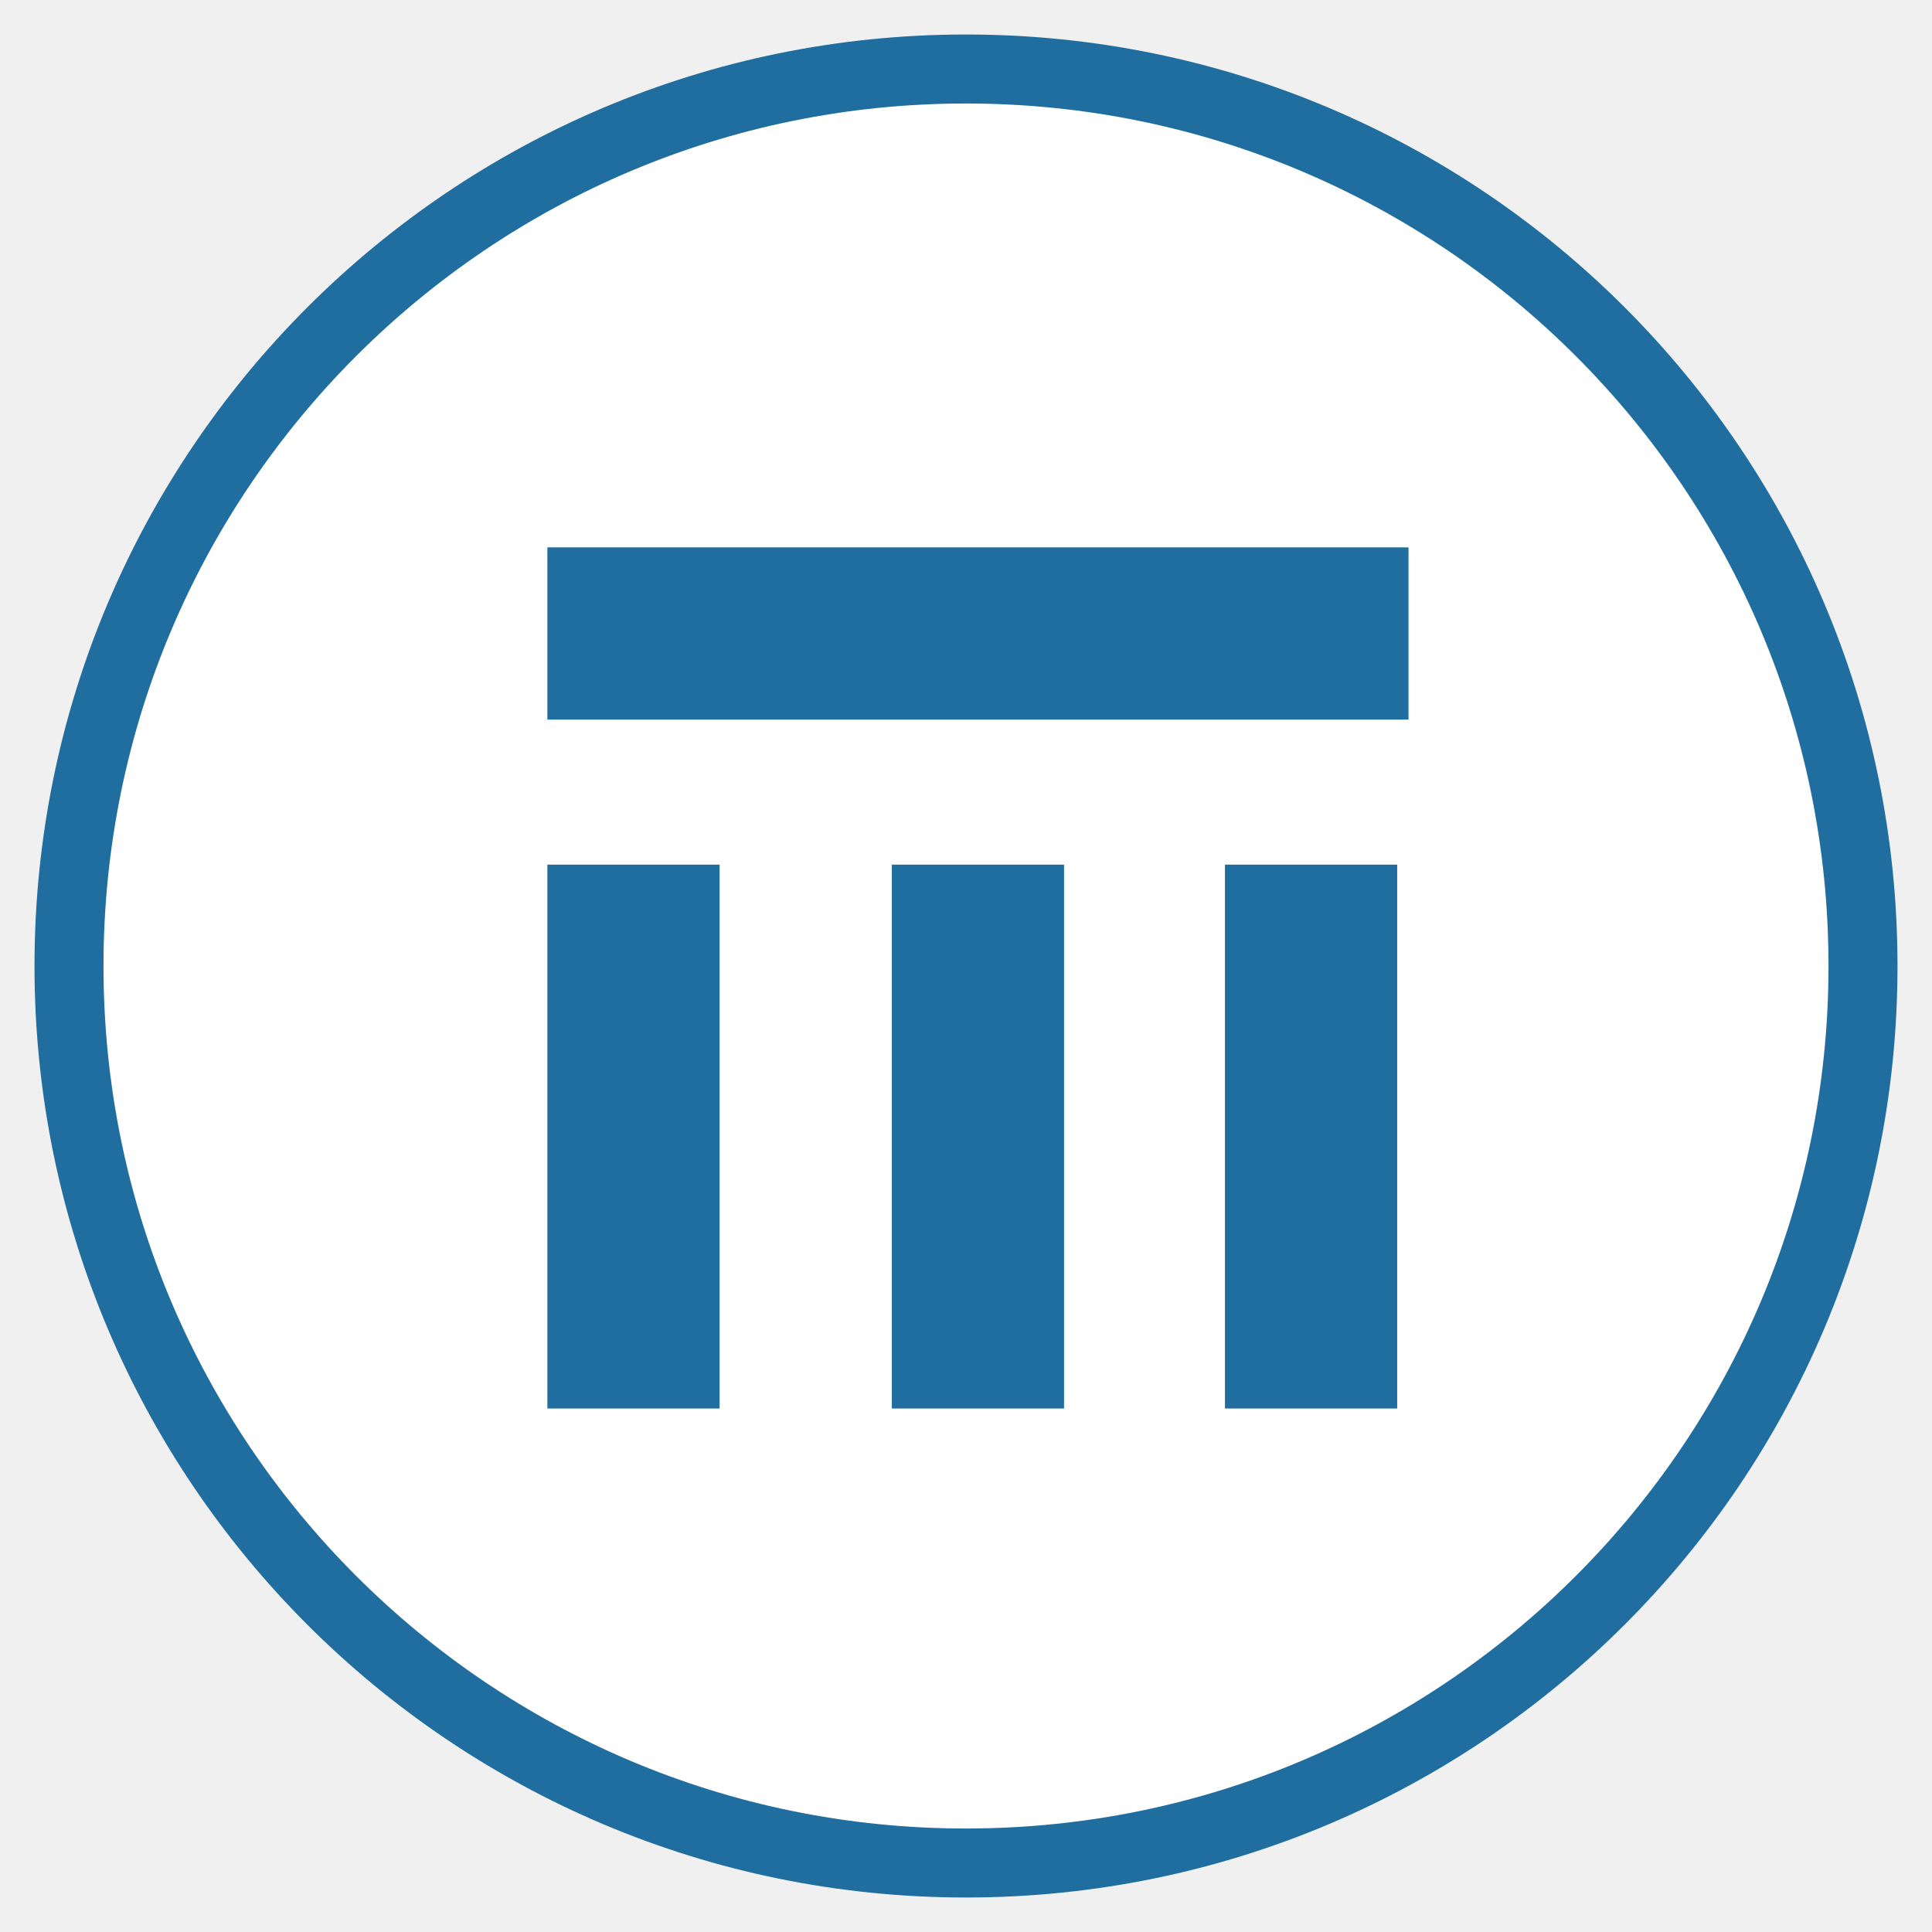
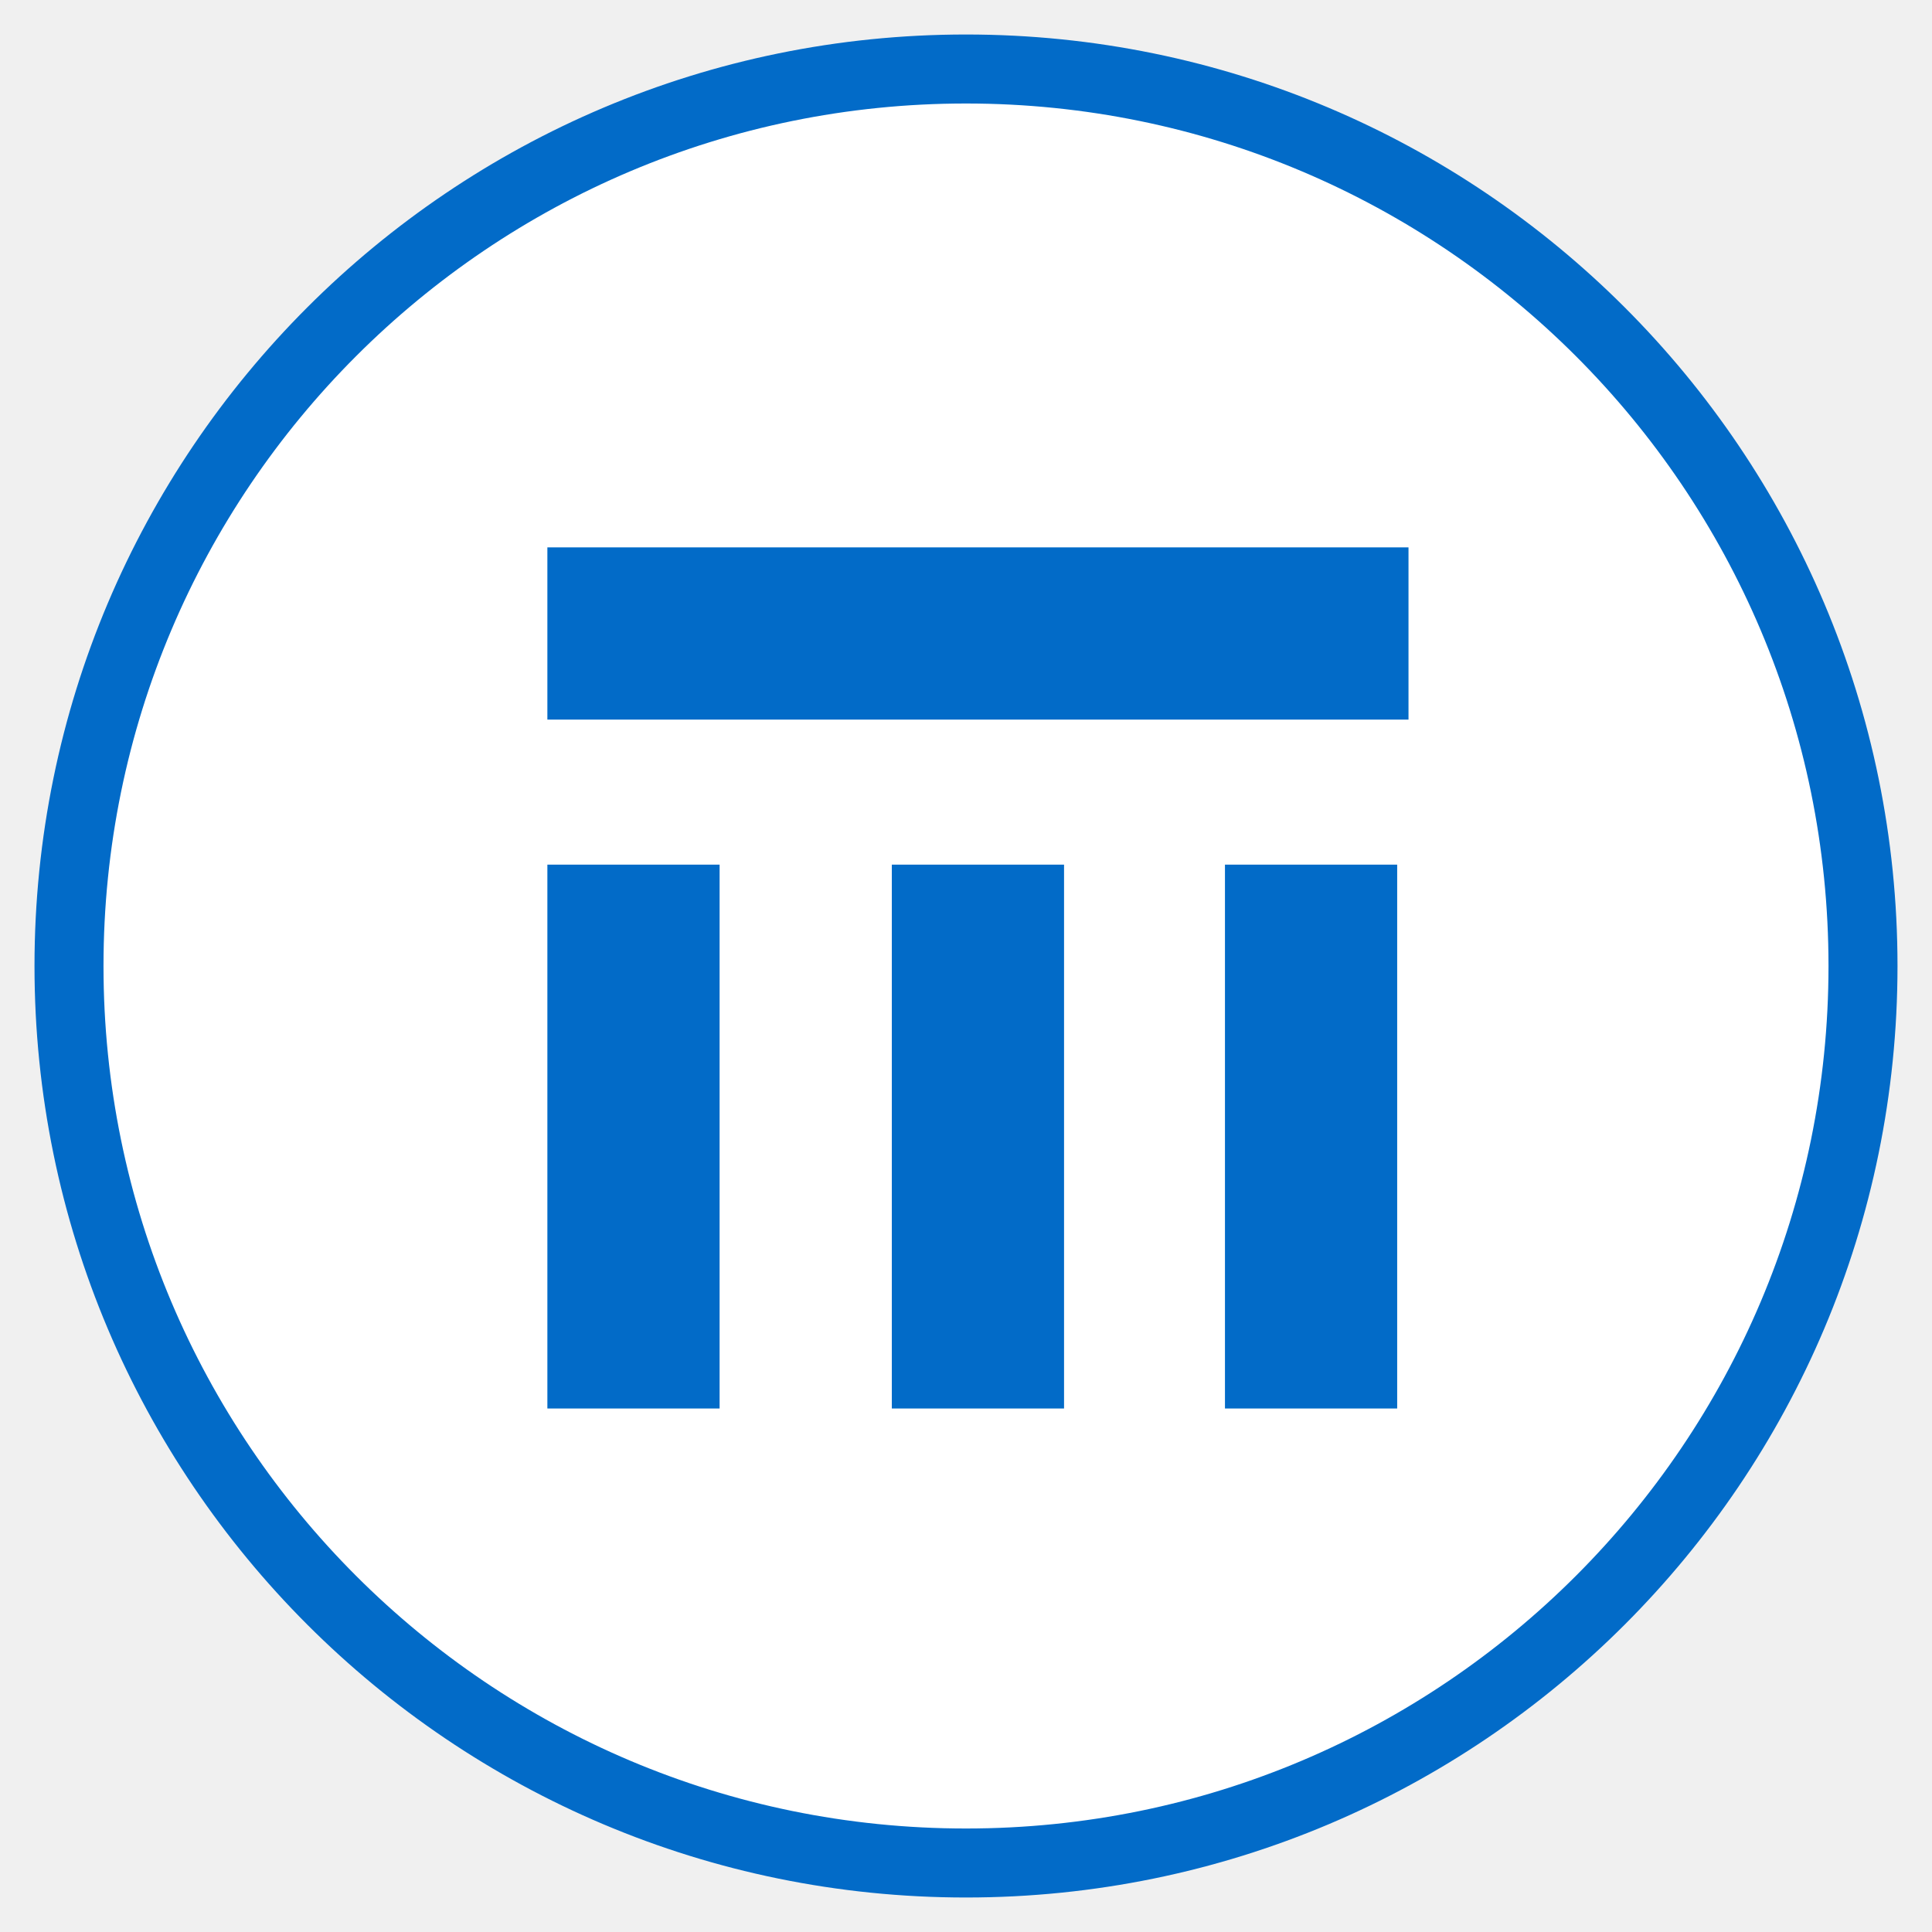
<svg xmlns="http://www.w3.org/2000/svg" width="28px" height="28px" viewBox="0 0 28 28" version="1.1">
  <defs />
  <g id="Page-1" stroke="none" stroke-width="1" fill="none" fill-rule="evenodd">
    <g id="Design" transform="translate(-312, -1750)">
      <g id="Oval-15-+-Rectangle-529-Copy-6" transform="translate(313, 1751)">
-         <circle id="Oval-15" stroke="#206E9F" fill="#FFFFFF" cx="13" cy="13" r="13" />
-         <path d="M6.933,6.933 L19.413,6.933 L19.413,9.429 L6.933,9.429 L6.933,6.933 Z M6.933,11.531 L9.429,11.531 L9.429,19.413 L6.933,19.413 L6.933,11.531 Z M11.925,11.531 L14.421,11.531 L14.421,19.413 L11.925,19.413 L11.925,11.531 Z M16.753,11.531 L19.249,11.531 L19.249,19.413 L16.753,19.413 L16.753,11.531 Z" id="Rectangle-529-Copy-3" fill="#206E9F" />
+         <circle id="Oval-15" stroke="#026BC8" fill="#FFFFFF" cx="13" cy="13" r="13" />
+         <path d="M6.933,6.933 L19.413,6.933 L19.413,9.429 L6.933,9.429 L6.933,6.933 Z M6.933,11.531 L9.429,11.531 L9.429,19.413 L6.933,19.413 L6.933,11.531 Z M11.925,11.531 L14.421,11.531 L14.421,19.413 L11.925,19.413 L11.925,11.531 Z M16.753,11.531 L19.249,11.531 L19.249,19.413 L16.753,19.413 L16.753,11.531 Z" id="Rectangle-529-Copy-3" fill="#026BC8" />
      </g>
    </g>
  </g>
</svg>
